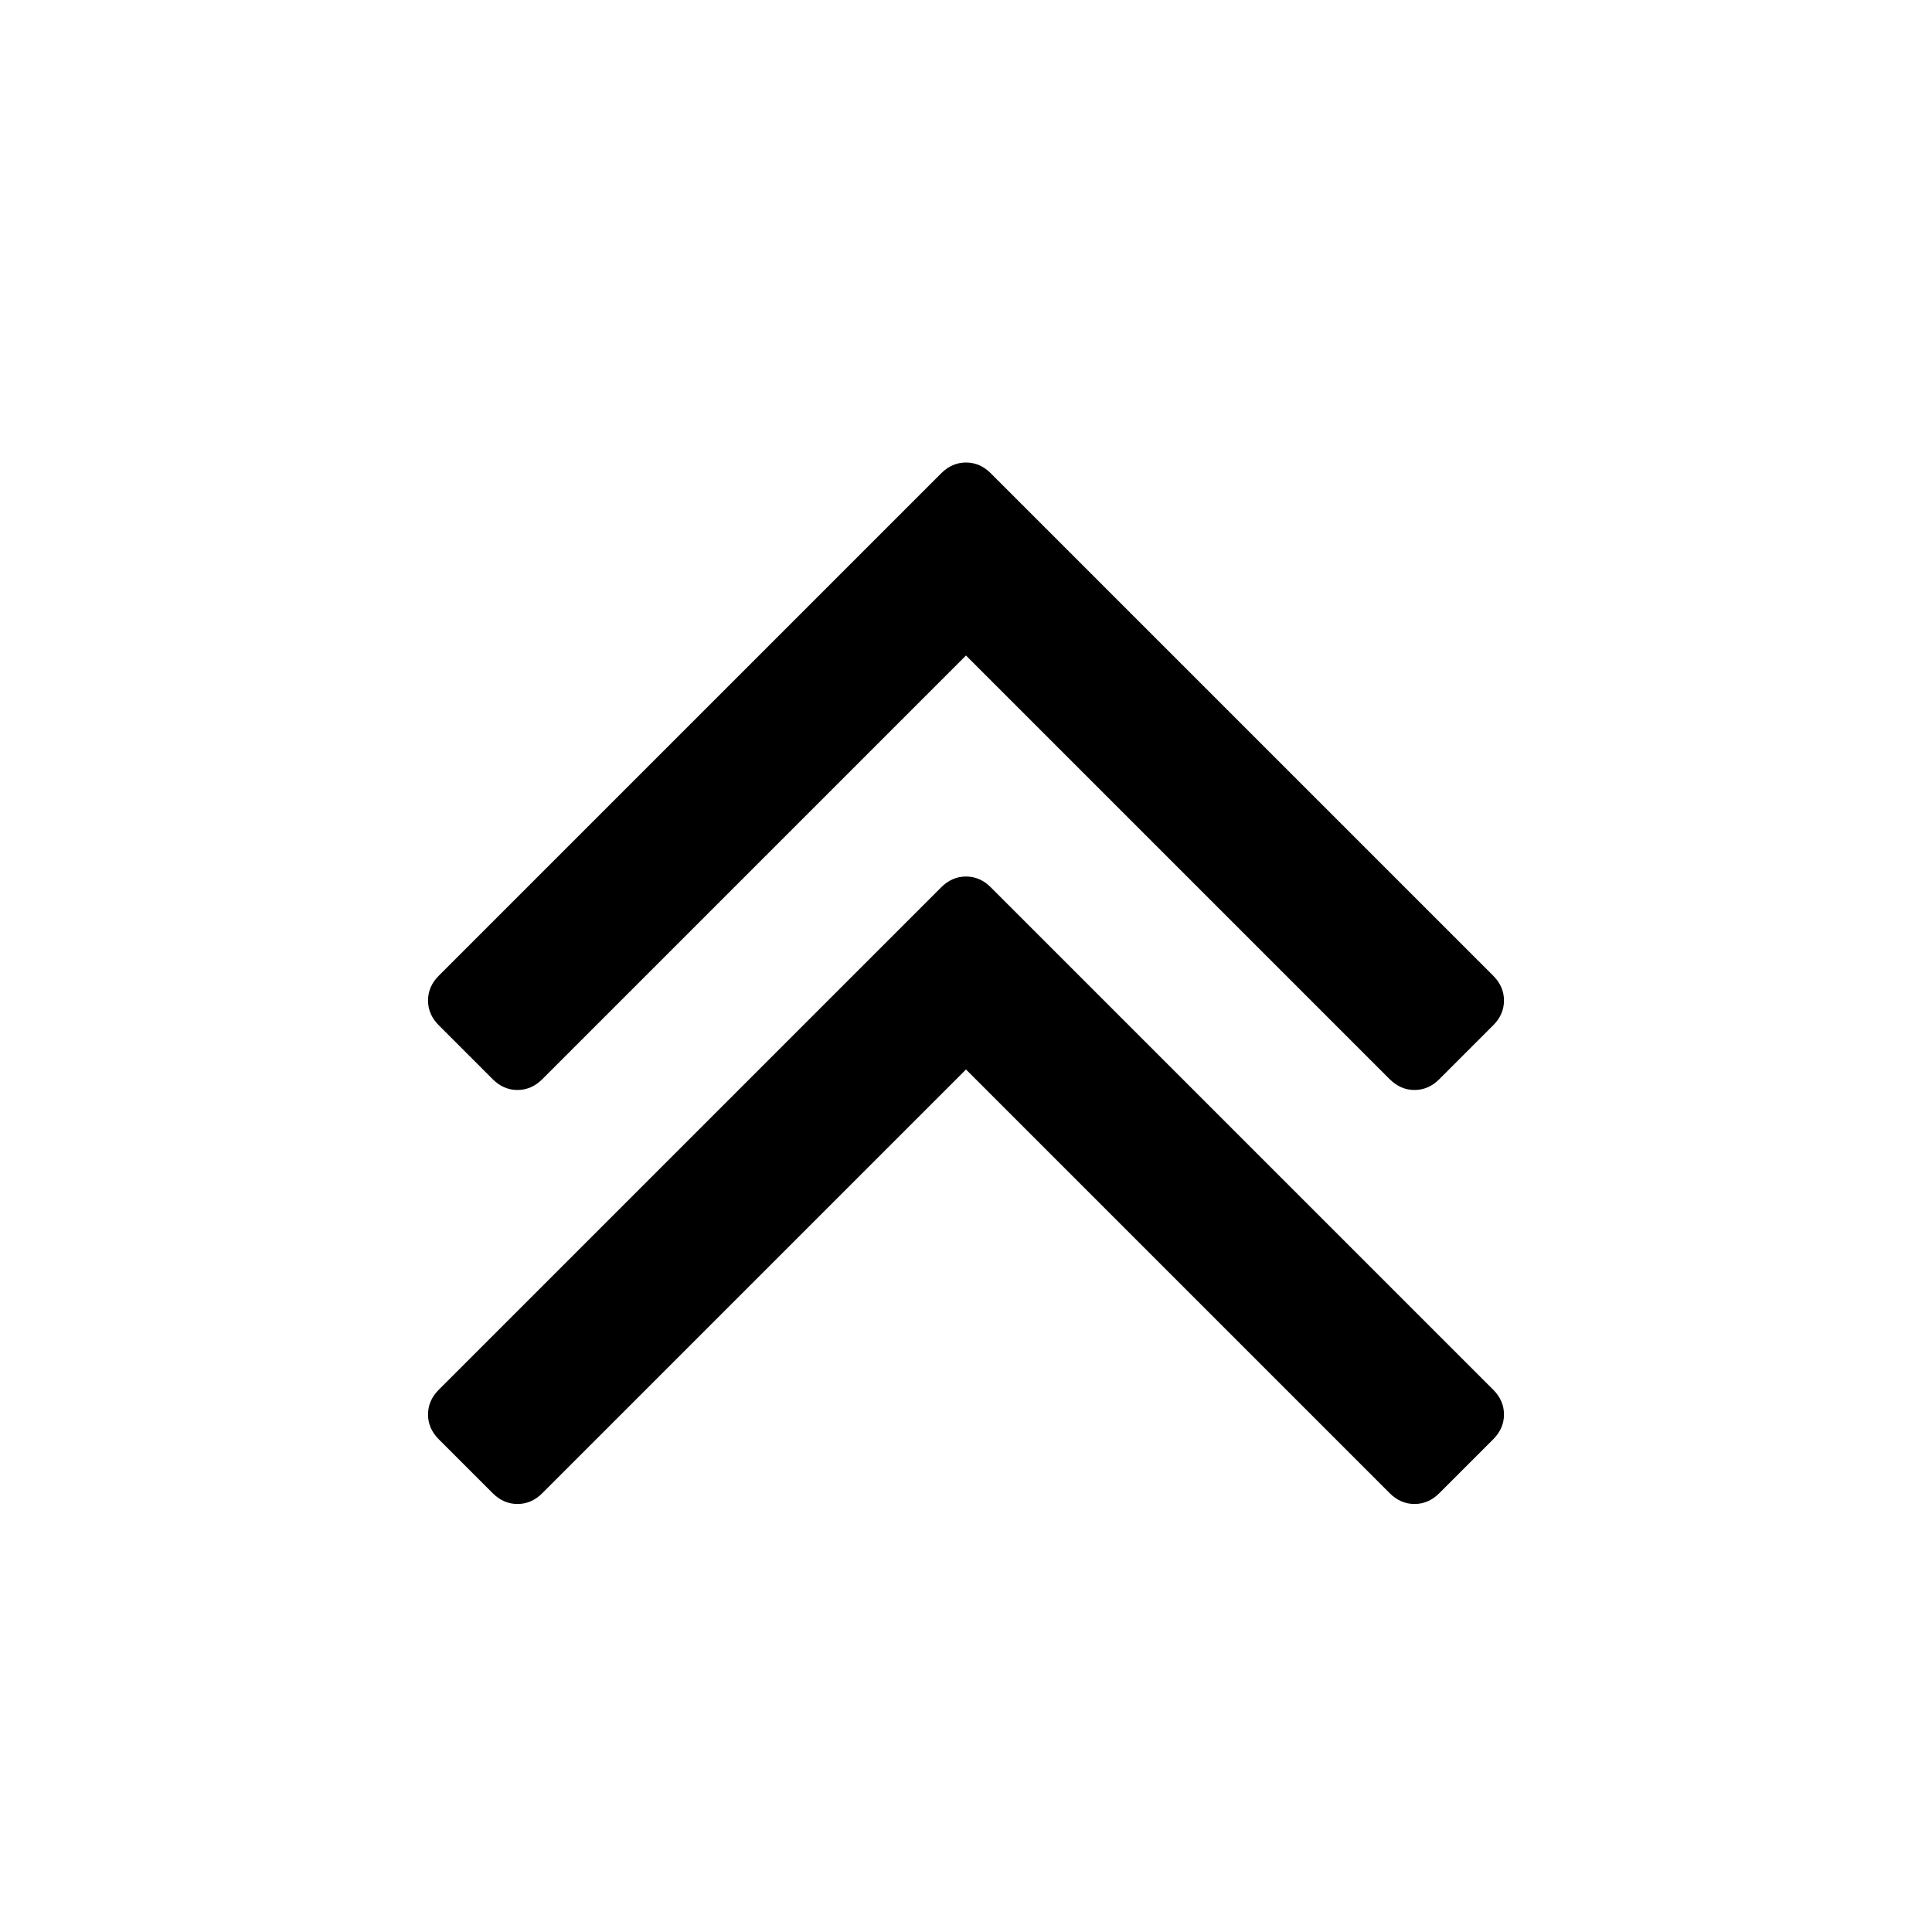
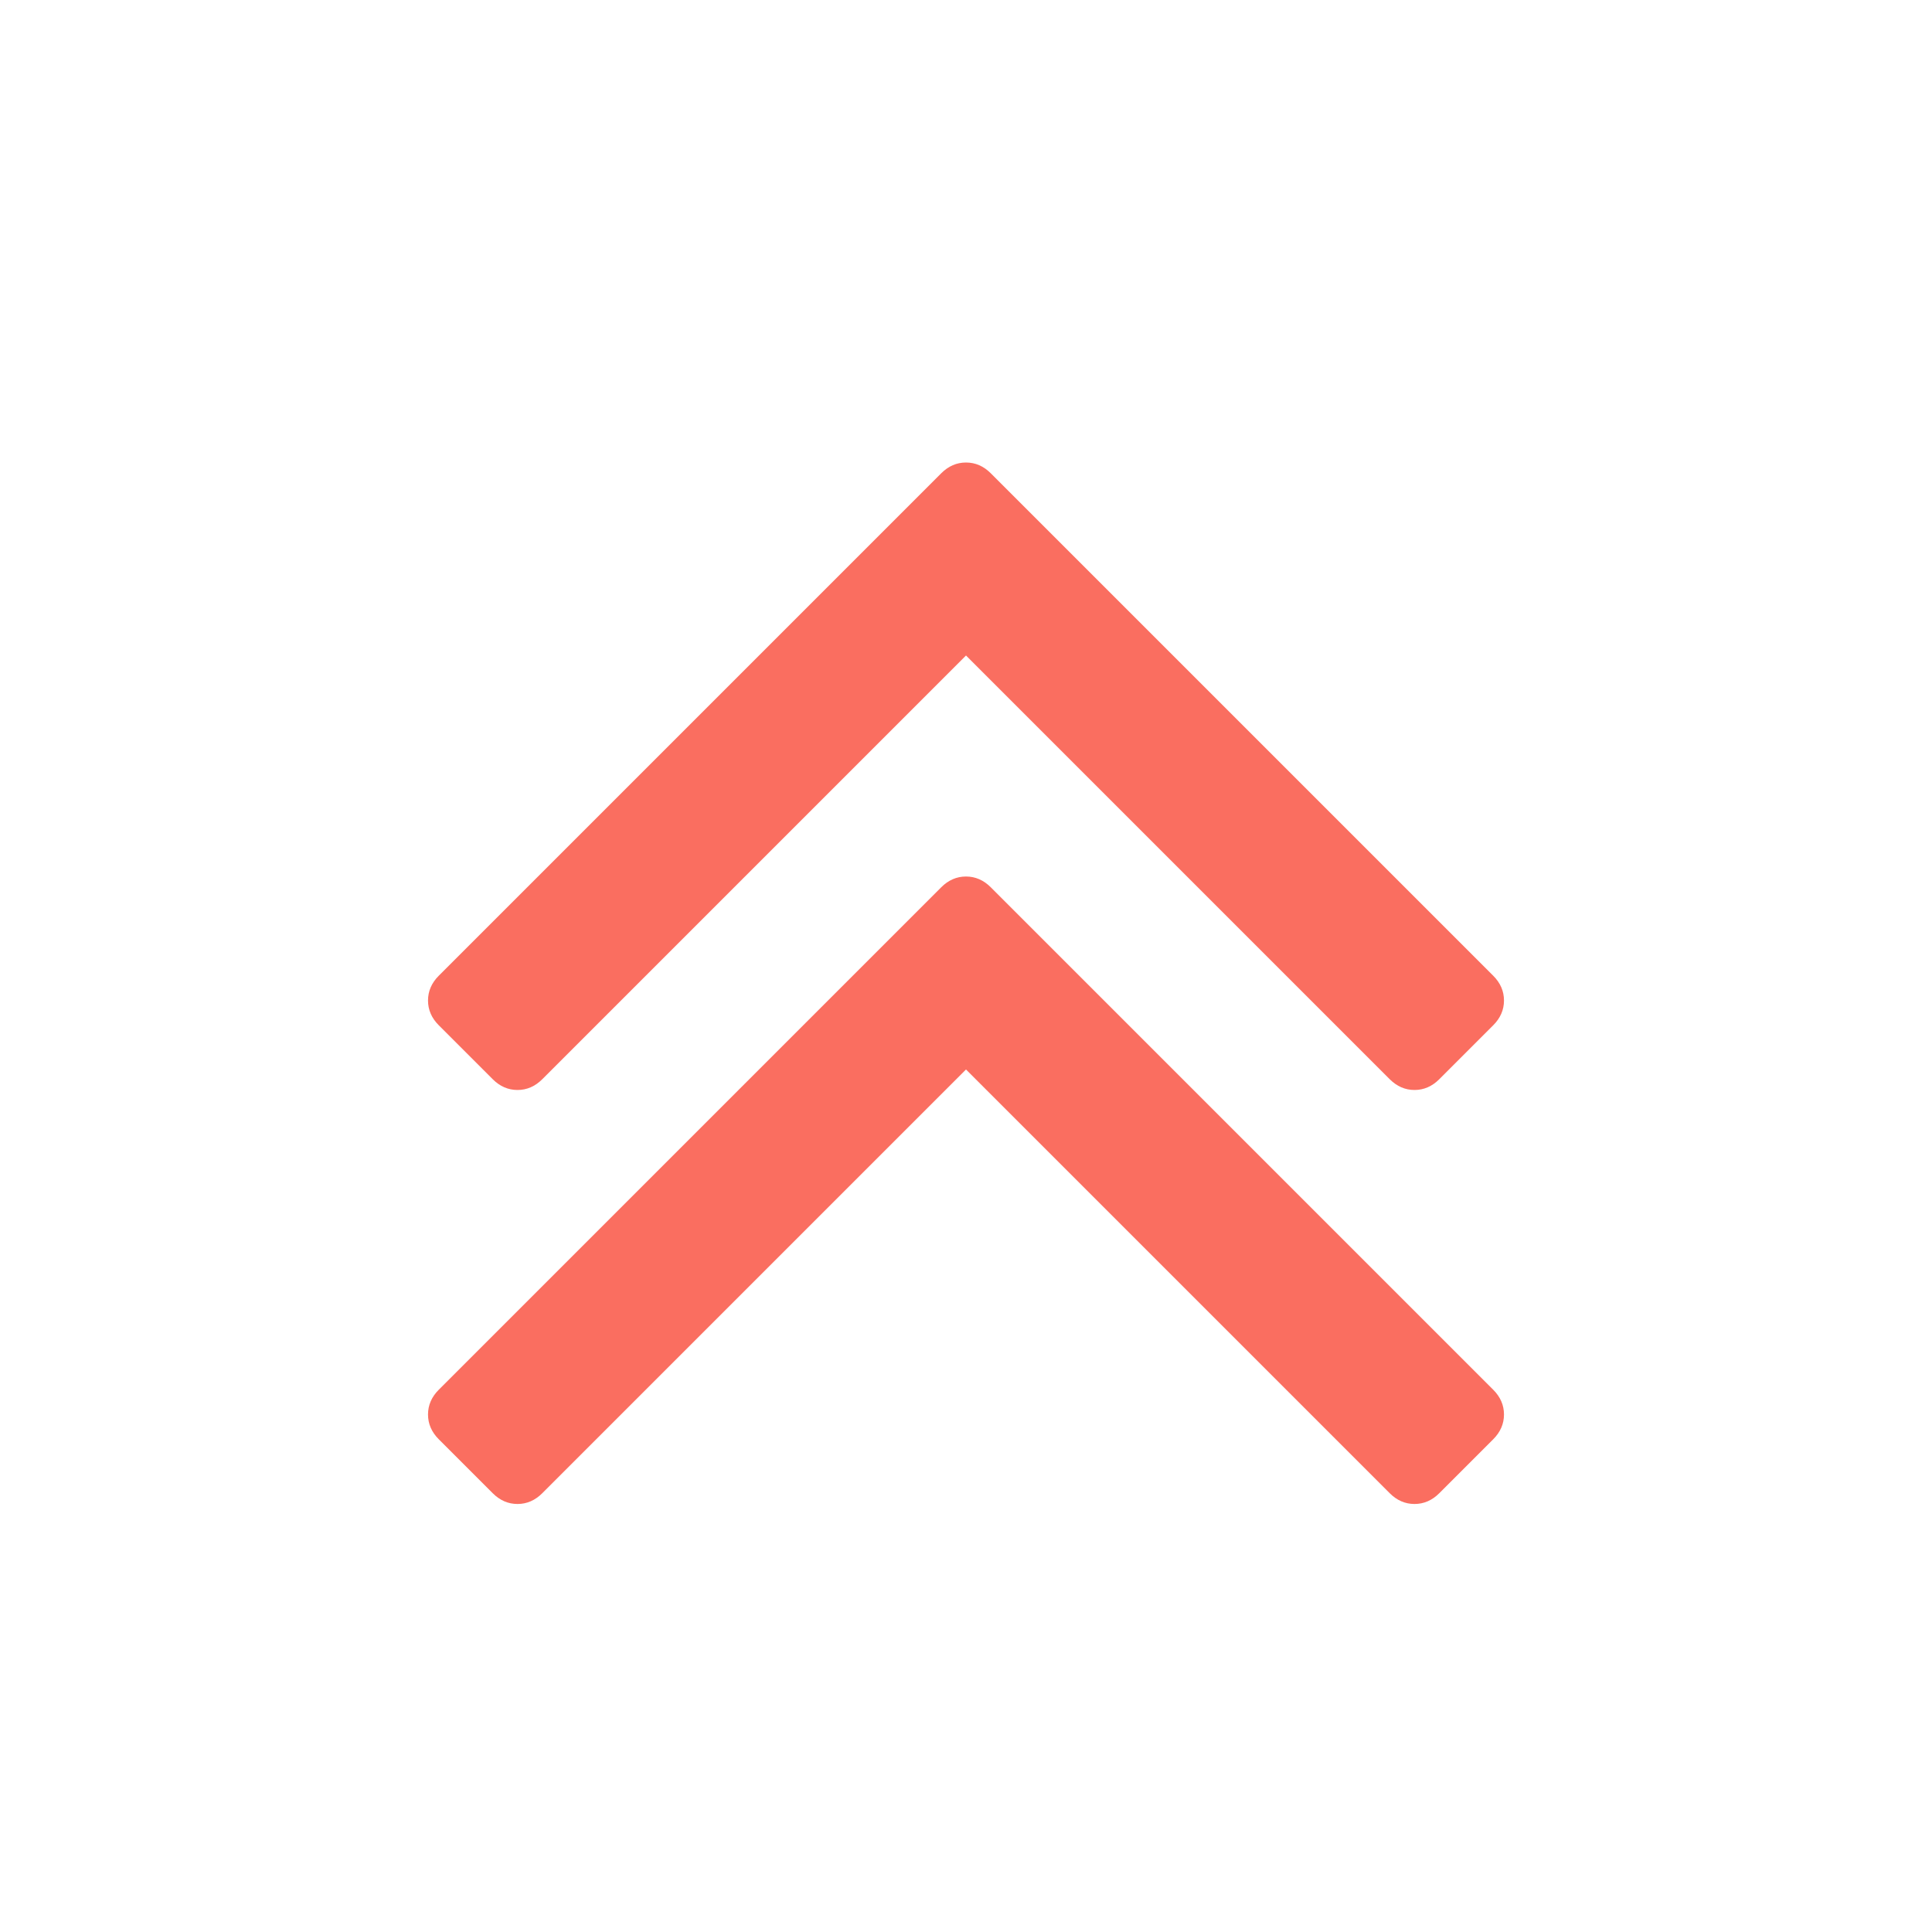
<svg xmlns="http://www.w3.org/2000/svg" width="1792" height="1792" viewBox="0 0 1792 1792">
-   <path d="M1395 1312q0 13-10 23l-50 50q-10 10-23 10t-23-10l-393-393-393 393q-10 10-23 10t-23-10l-50-50q-10-10-10-23t10-23l466-466q10-10 23-10t23 10l466 466q10 10 10 23zm0-384q0 13-10 23l-50 50q-10 10-23 10t-23-10l-393-393-393 393q-10 10-23 10t-23-10l-50-50q-10-10-10-23t10-23l466-466q10-10 23-10t23 10l466 466q10 10 10 23z" />
+   <path d="M1395 1312q0 13-10 23l-50 50q-10 10-23 10t-23-10l-393-393-393 393q-10 10-23 10t-23-10l-50-50q-10-10-10-23t10-23l466-466q10-10 23-10t23 10l466 466q10 10 10 23zm0-384q0 13-10 23l-50 50q-10 10-23 10t-23-10l-393-393-393 393q-10 10-23 10t-23-10l-50-50q-10-10-10-23t10-23l466-466q10-10 23-10t23 10l466 466q10 10 10 23z" fill="#fa6e60" />
</svg>
